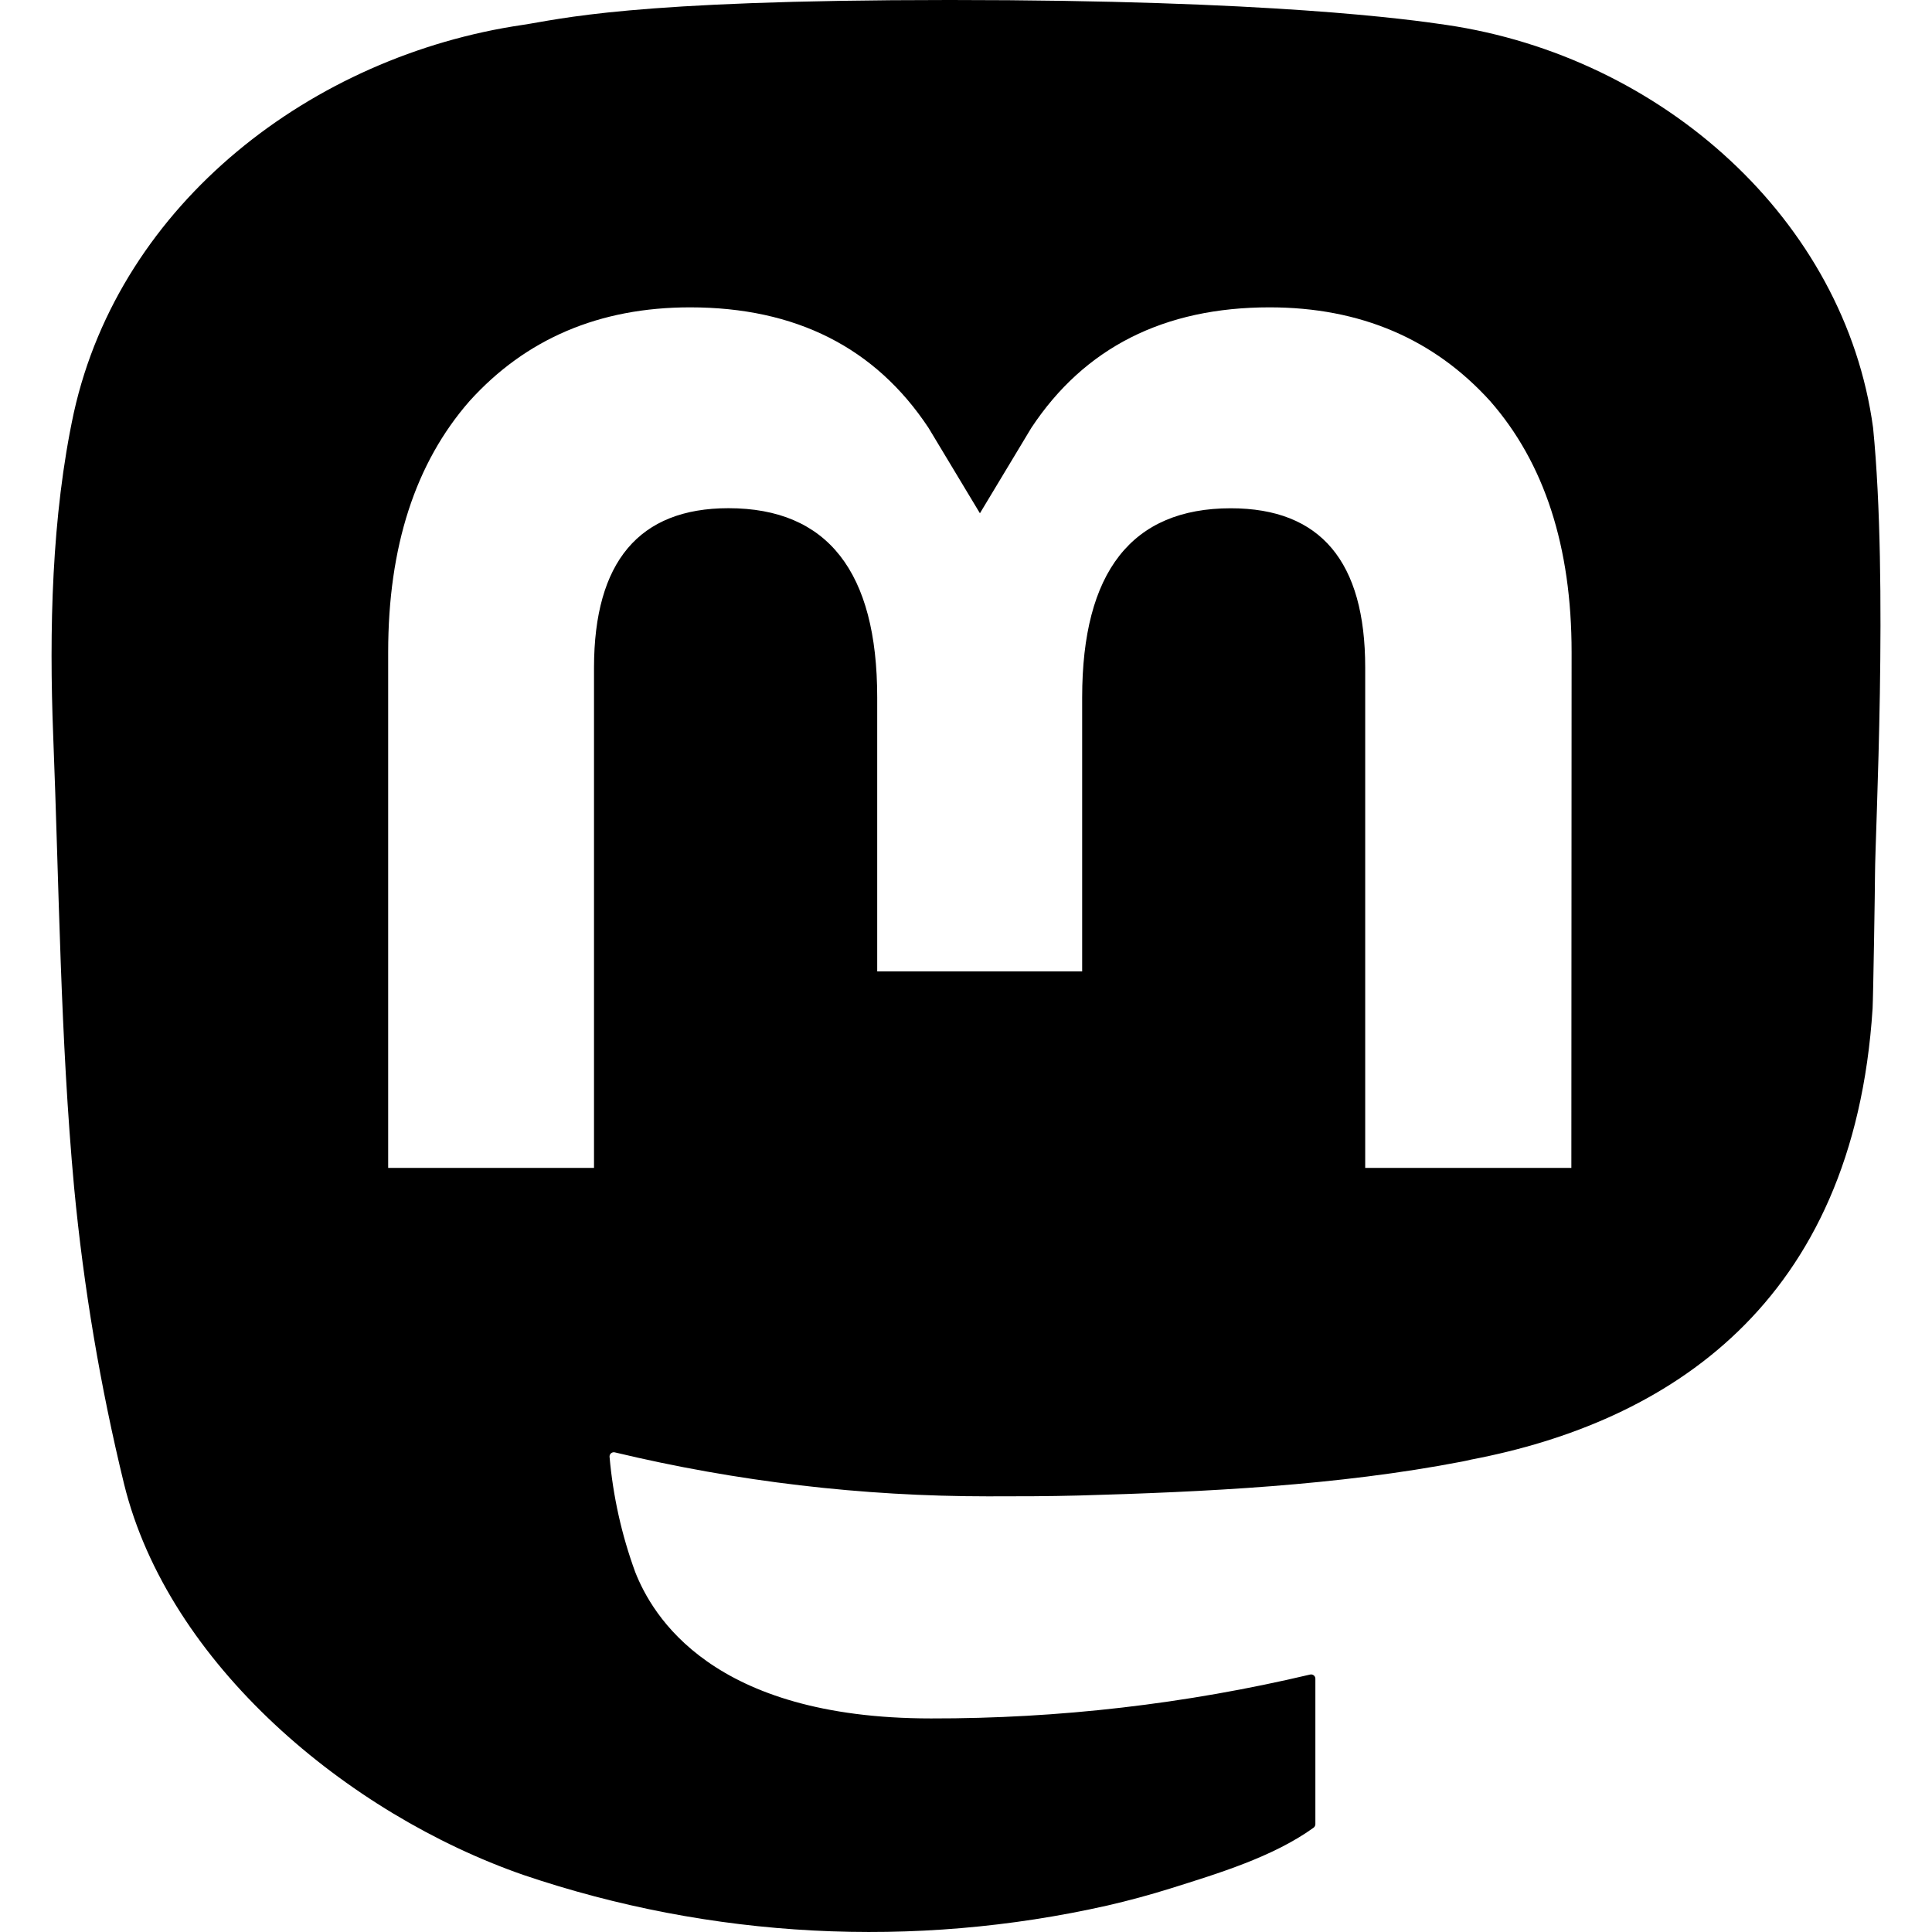
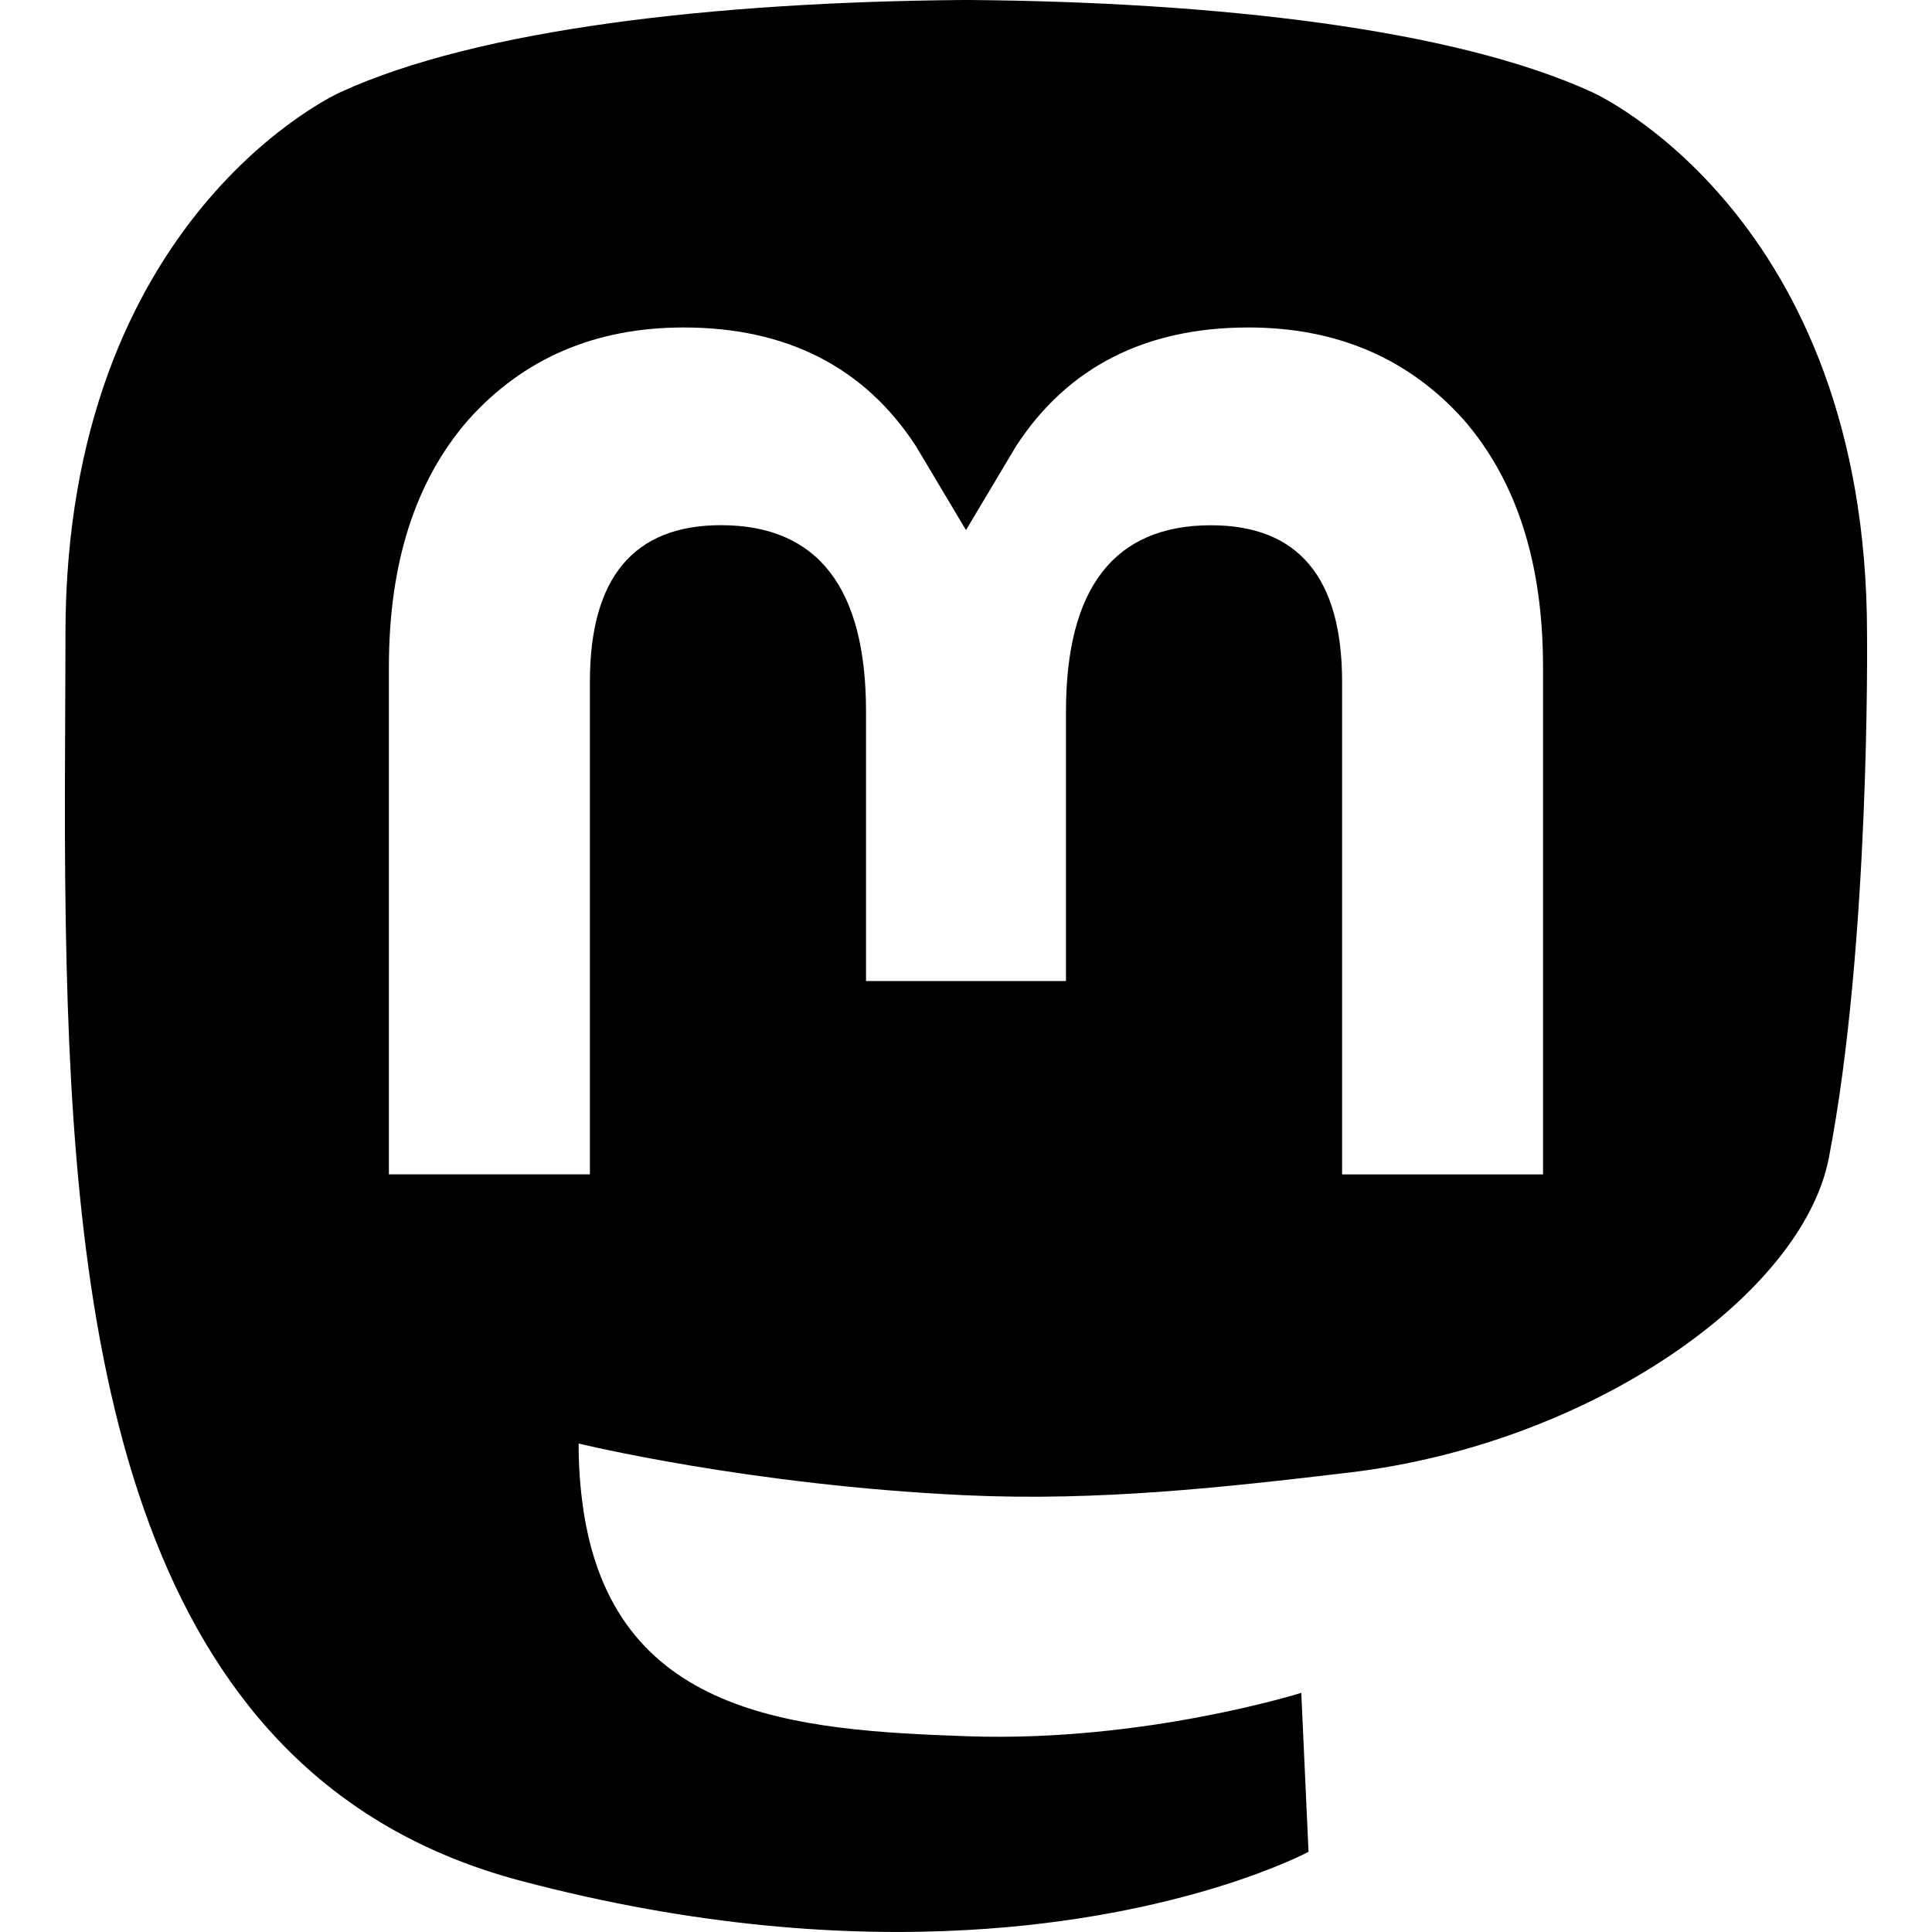
<svg xmlns="http://www.w3.org/2000/svg" role="img" viewBox="0 0 24 24">
-   <path d="M23.268 5.313c-.35-2.578-2.617-4.61-5.304-5.004C17.51.242 15.792 0 11.813 0h-.03c-3.98 0-4.835.242-5.288.309C3.882.692 1.496 2.518.917 5.127.64 6.412.61 7.837.661 9.143c.074 1.874.088 3.745.26 5.611.118 1.24.325 2.47.62 3.68.55 2.237 2.777 4.098 4.96 4.857 2.336.792 4.849.923 7.256.38.265-.061.527-.132.786-.213.585-.184 1.27-.39 1.774-.753a.057.057 0 0 0 .023-.043v-1.809a.052.052 0 0 0-.02-.041.053.053 0 0 0-.046-.01 20.282 20.282 0 0 1-4.709.545c-2.73 0-3.463-1.284-3.674-1.818a5.593 5.593 0 0 1-.319-1.433.053.053 0 0 1 .066-.054c1.517.363 3.072.546 4.632.546.376 0 .75 0 1.125-.01 1.57-.044 3.224-.124 4.768-.422.038-.008.077-.015.11-.024 2.435-.464 4.753-1.92 4.989-5.604.008-.145.03-1.52.03-1.67.002-.512.167-3.63-.024-5.545zm-3.748 9.195h-2.561V8.29c0-1.309-.55-1.976-1.67-1.976-1.23 0-1.846.79-1.846 2.35v3.403h-2.546V8.663c0-1.56-.617-2.35-1.848-2.35-1.112 0-1.668.668-1.67 1.977v6.218H4.822V8.102c0-1.31.337-2.35 1.011-3.12.696-.77 1.608-1.164 2.74-1.164 1.311 0 2.302.5 2.962 1.498l.638 1.06.638-1.06c.66-.999 1.65-1.498 2.96-1.498 1.13 0 2.043.395 2.74 1.164.675.77 1.012 1.81 1.012 3.12z" />
+   <path d="M23.193 7.88c0-5.207-3.411-6.733-3.411-6.733C18.062.357 15.108.025 12.041 0h-.076c-3.069.025-6.02.357-7.74 1.147 0 0-3.412 1.526-3.412 6.732 0 1.193-.023 2.619.015 4.13.124 5.092.934 10.11 5.641 11.355 2.17.574 4.034.695 5.536.612 2.722-.15 4.25-.972 4.25-.972l-.09-1.975s-1.945.613-4.13.54c-2.165-.075-4.449-.234-4.799-2.892a5.5 5.5 0 0 1-.048-.745s2.125.52 4.818.643c1.646.075 3.19-.097 4.758-.283 3.007-.359 5.625-2.212 5.954-3.905.517-2.665.475-6.508.475-6.508zm-4.024 6.709h-2.497v-6.12c0-1.29-.543-1.944-1.628-1.944-1.2 0-1.802.776-1.802 2.313v3.349h-2.484v-3.35c0-1.537-.602-2.313-1.802-2.313-1.085 0-1.628.655-1.628 1.945v6.119H4.831V8.285c0-1.29.328-2.314.987-3.07.68-.759 1.57-1.147 2.674-1.147 1.278 0 2.246.491 2.886 1.474L12 6.585l.622-1.043c.64-.983 1.608-1.474 2.886-1.474 1.104 0 1.994.388 2.674 1.146.658.757.986 1.781.986 3.07v6.305z" />
</svg>
